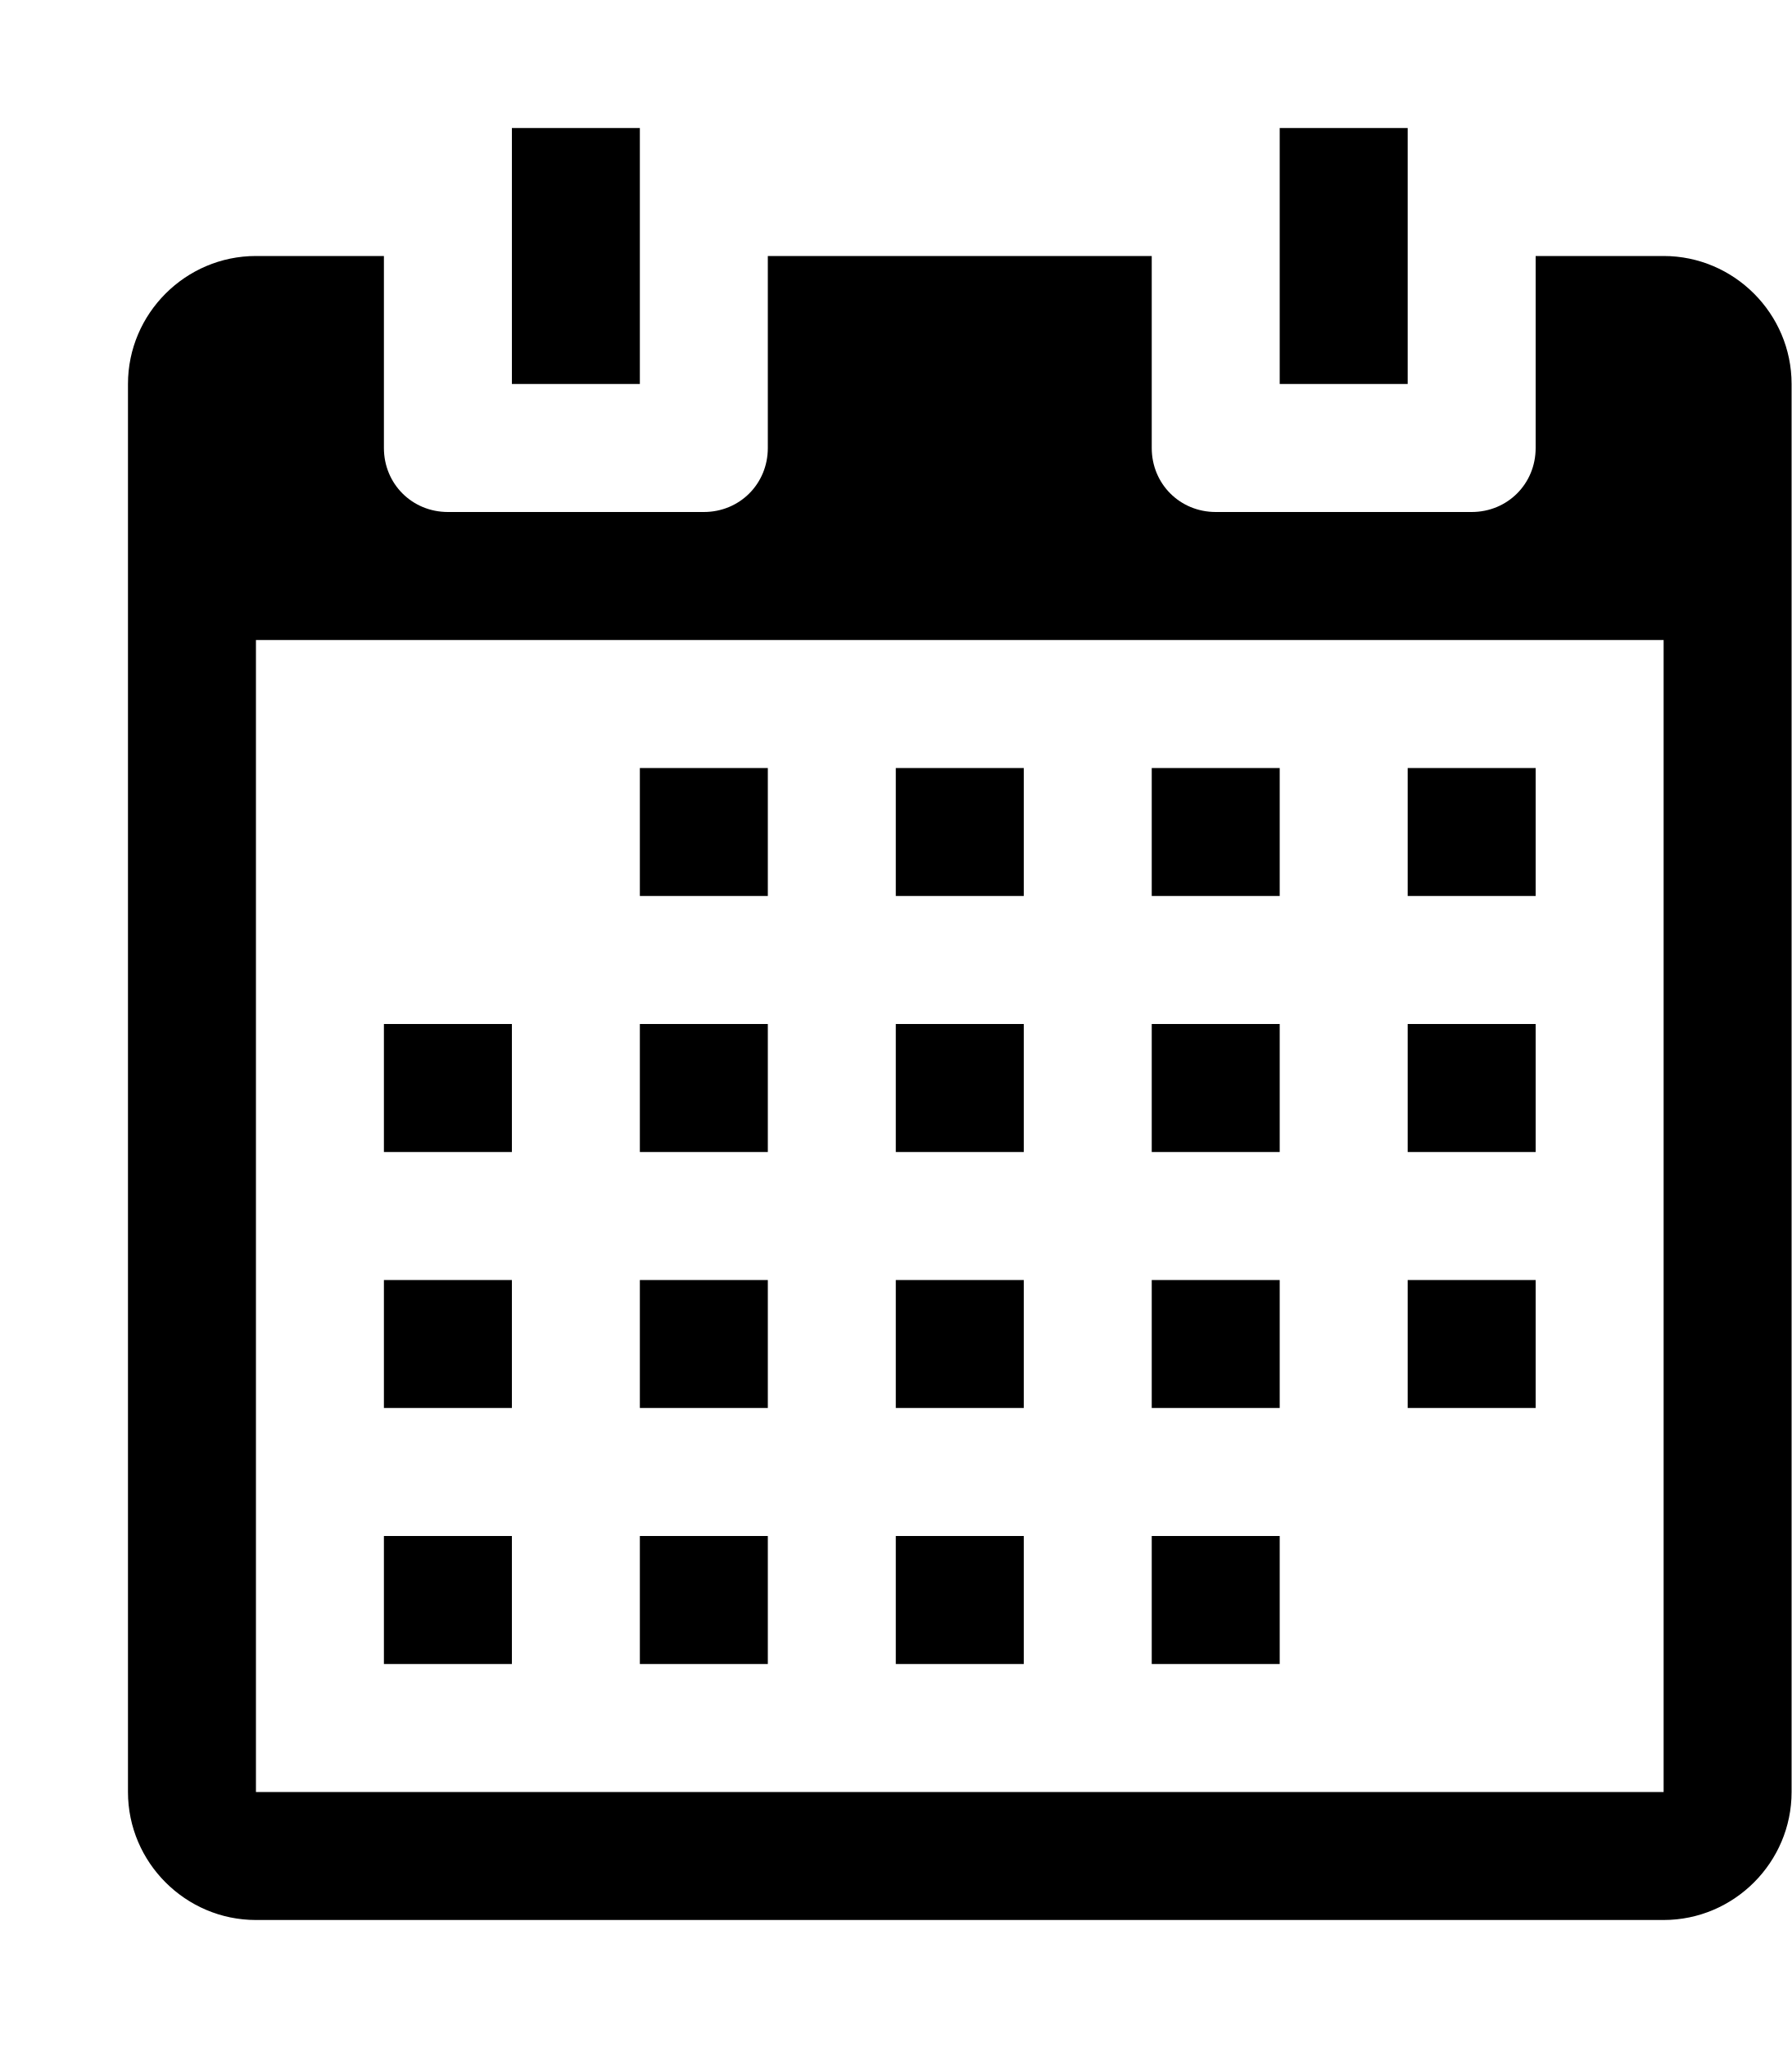
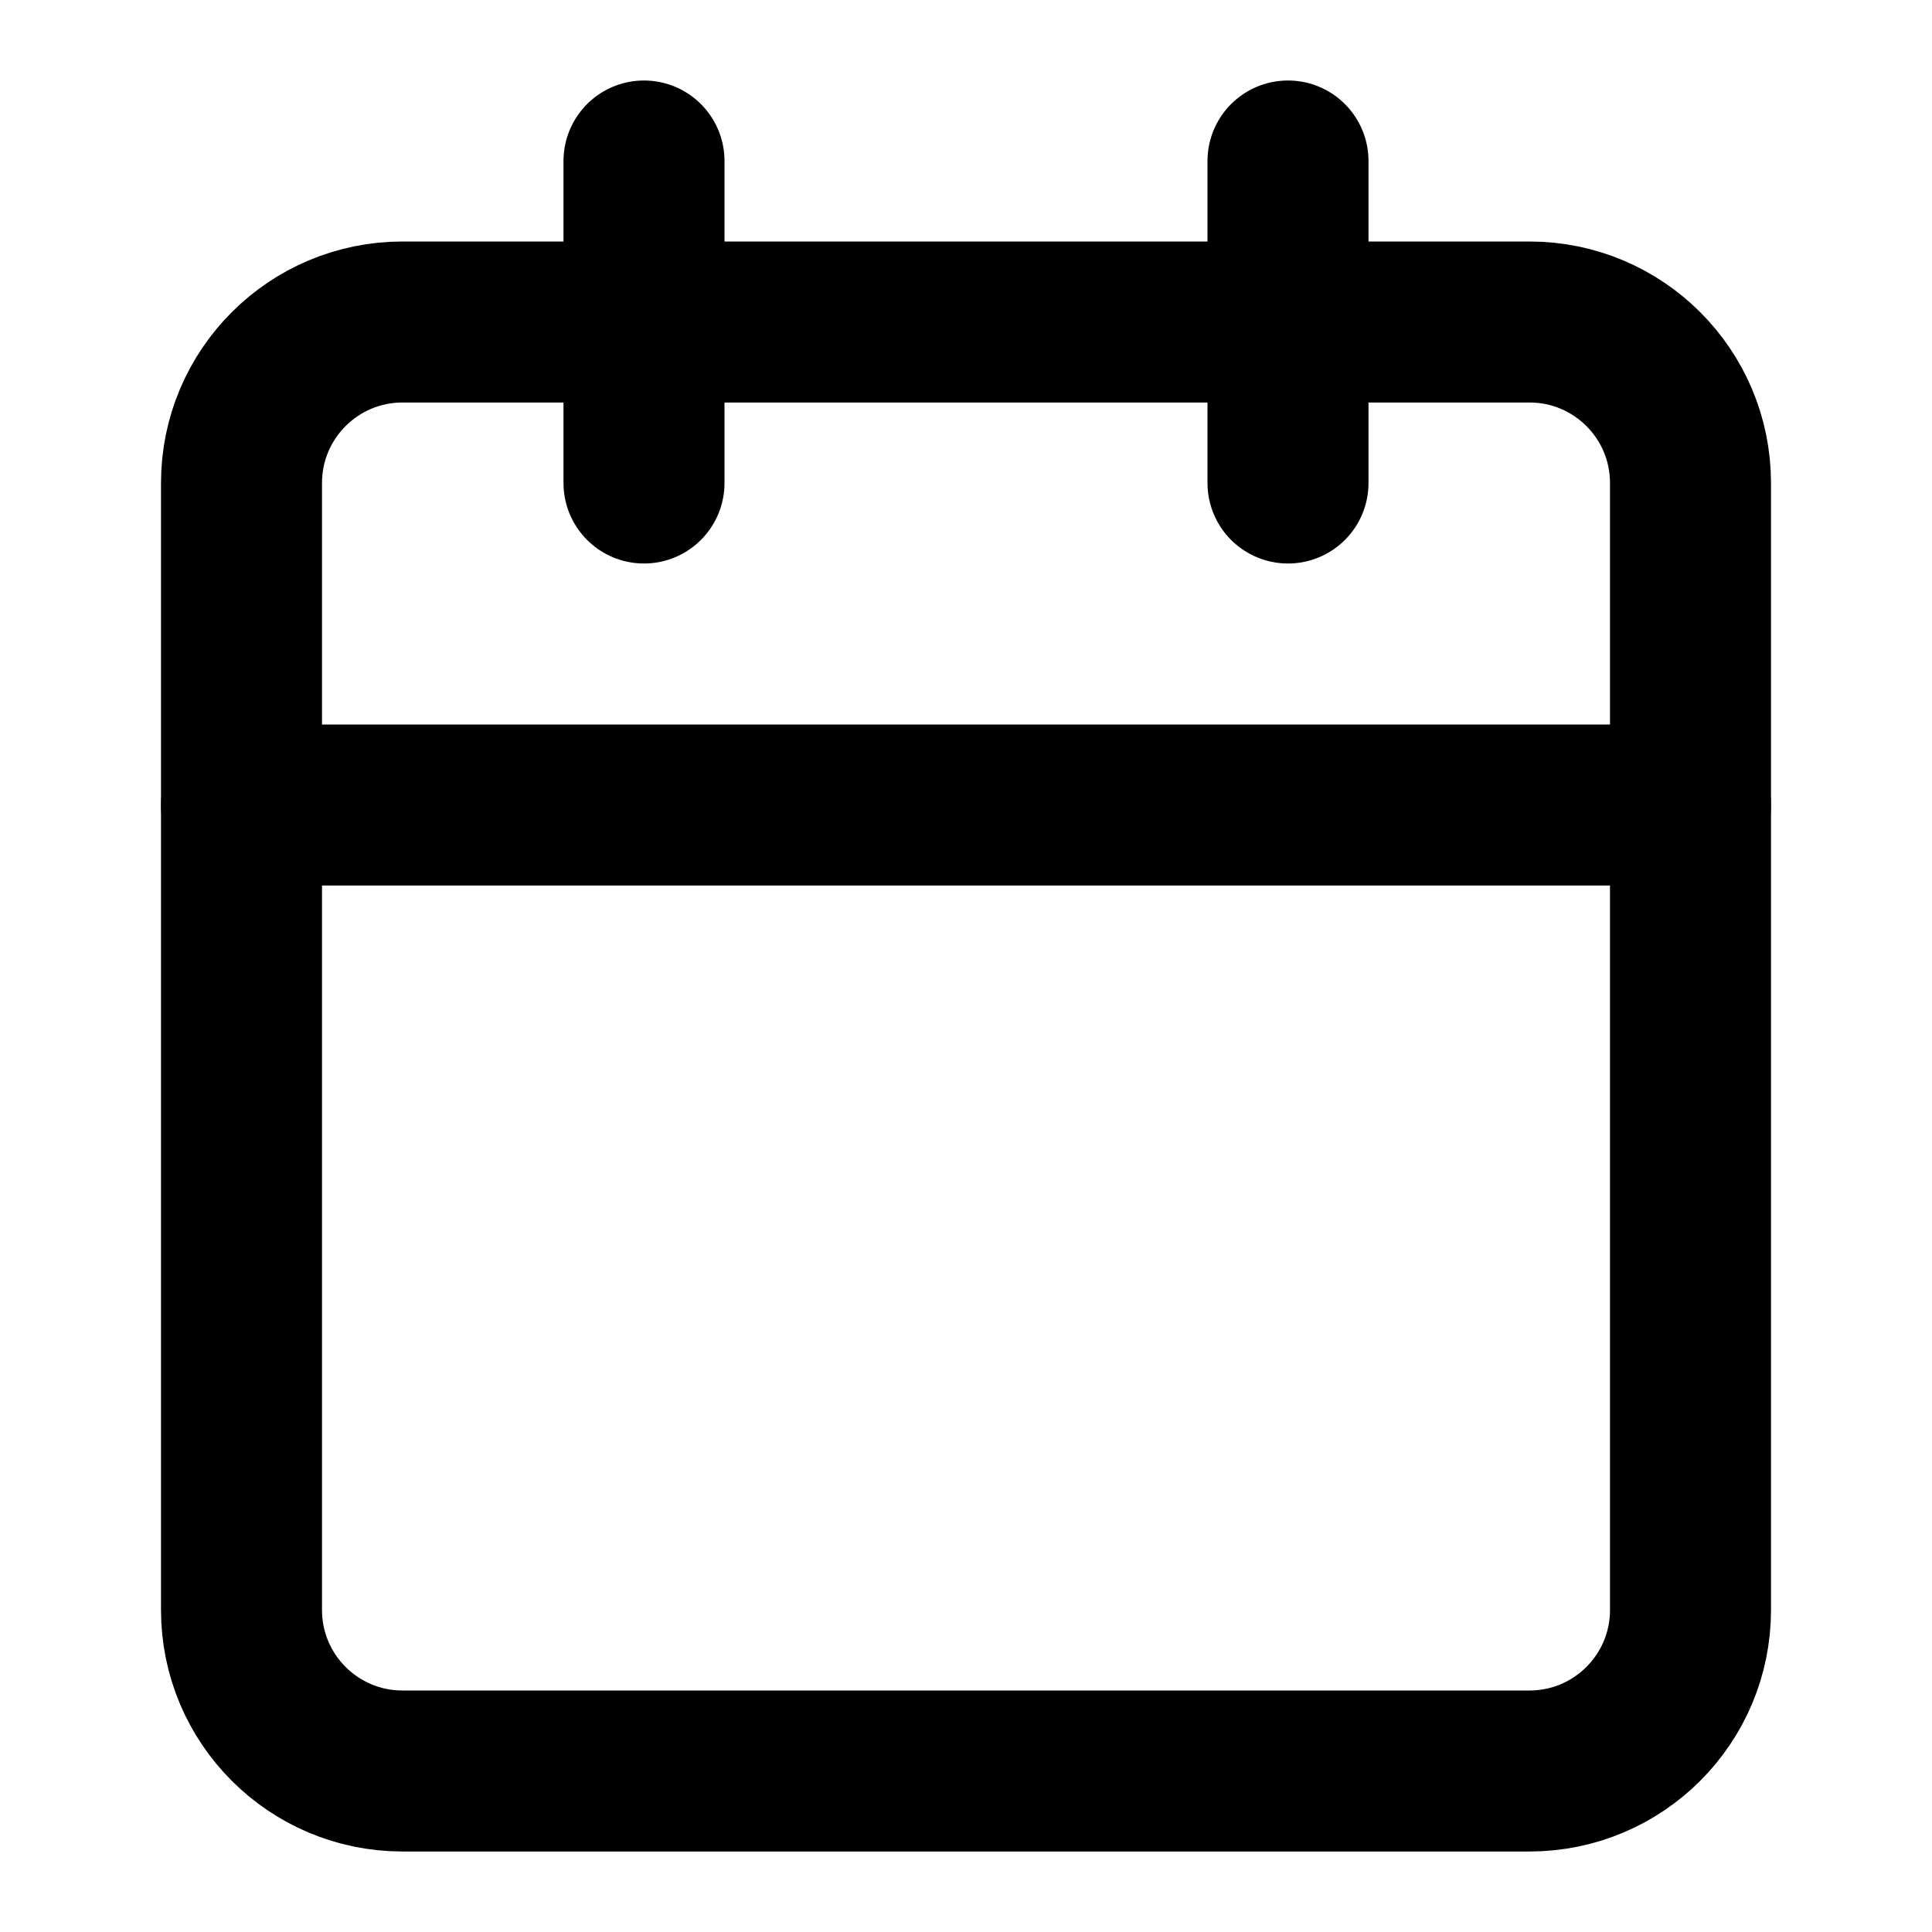
- <svg xmlns="http://www.w3.org/2000/svg" width="14px" height="16px" viewBox="0 0 14 16" version="1.1">
-   <defs />
-   <g id="Octicons" stroke="none" stroke-width="1" fill="none" fill-rule="evenodd">
-     <g id="calendar" fill="#000000">
-       <path d="M13,2 L12,2 L12,3.5 C12,3.78 11.78,4 11.5,4 L9.5,4 C9.22,4 9,3.78 9,3.5 L9,2 L6,2 L6,3.5 C6,3.78 5.78,4 5.5,4 L3.5,4 C3.22,4 3,3.78 3,3.5 L3,2 L2,2 C1.45,2 1,2.45 1,3 L1,14 C1,14.55 1.45,15 2,15 L13,15 C13.55,15 14,14.55 14,14 L14,3 C14,2.45 13.55,2 13,2 L13,2 Z M13,14 L2,14 L2,5 L13,5 L13,14 L13,14 Z M5,3 L4,3 L4,1 L5,1 L5,3 L5,3 Z M11,3 L10,3 L10,1 L11,1 L11,3 L11,3 Z M6,7 L5,7 L5,6 L6,6 L6,7 L6,7 Z M8,7 L7,7 L7,6 L8,6 L8,7 L8,7 Z M10,7 L9,7 L9,6 L10,6 L10,7 L10,7 Z M12,7 L11,7 L11,6 L12,6 L12,7 L12,7 Z M4,9 L3,9 L3,8 L4,8 L4,9 L4,9 Z M6,9 L5,9 L5,8 L6,8 L6,9 L6,9 Z M8,9 L7,9 L7,8 L8,8 L8,9 L8,9 Z M10,9 L9,9 L9,8 L10,8 L10,9 L10,9 Z M12,9 L11,9 L11,8 L12,8 L12,9 L12,9 Z M4,11 L3,11 L3,10 L4,10 L4,11 L4,11 Z M6,11 L5,11 L5,10 L6,10 L6,11 L6,11 Z M8,11 L7,11 L7,10 L8,10 L8,11 L8,11 Z M10,11 L9,11 L9,10 L10,10 L10,11 L10,11 Z M12,11 L11,11 L11,10 L12,10 L12,11 L12,11 Z M4,13 L3,13 L3,12 L4,12 L4,13 L4,13 Z M6,13 L5,13 L5,12 L6,12 L6,13 L6,13 Z M8,13 L7,13 L7,12 L8,12 L8,13 L8,13 Z M10,13 L9,13 L9,12 L10,12 L10,13 L10,13 Z" id="Shape" />
-     </g>
-   </g>
+ <svg xmlns="http://www.w3.org/2000/svg" width="24" height="24" viewBox="0 0 24 24" fill="none" stroke="currentColor" stroke-width="2" stroke-linecap="round" stroke-linejoin="round" class="feather feather-calendar">
+   <rect x="3" y="4" width="18" height="18" rx="2" ry="2" />
+   <line x1="16" y1="2" x2="16" y2="6" />
+   <line x1="8" y1="2" x2="8" y2="6" />
+   <line x1="3" y1="10" x2="21" y2="10" />
</svg>
